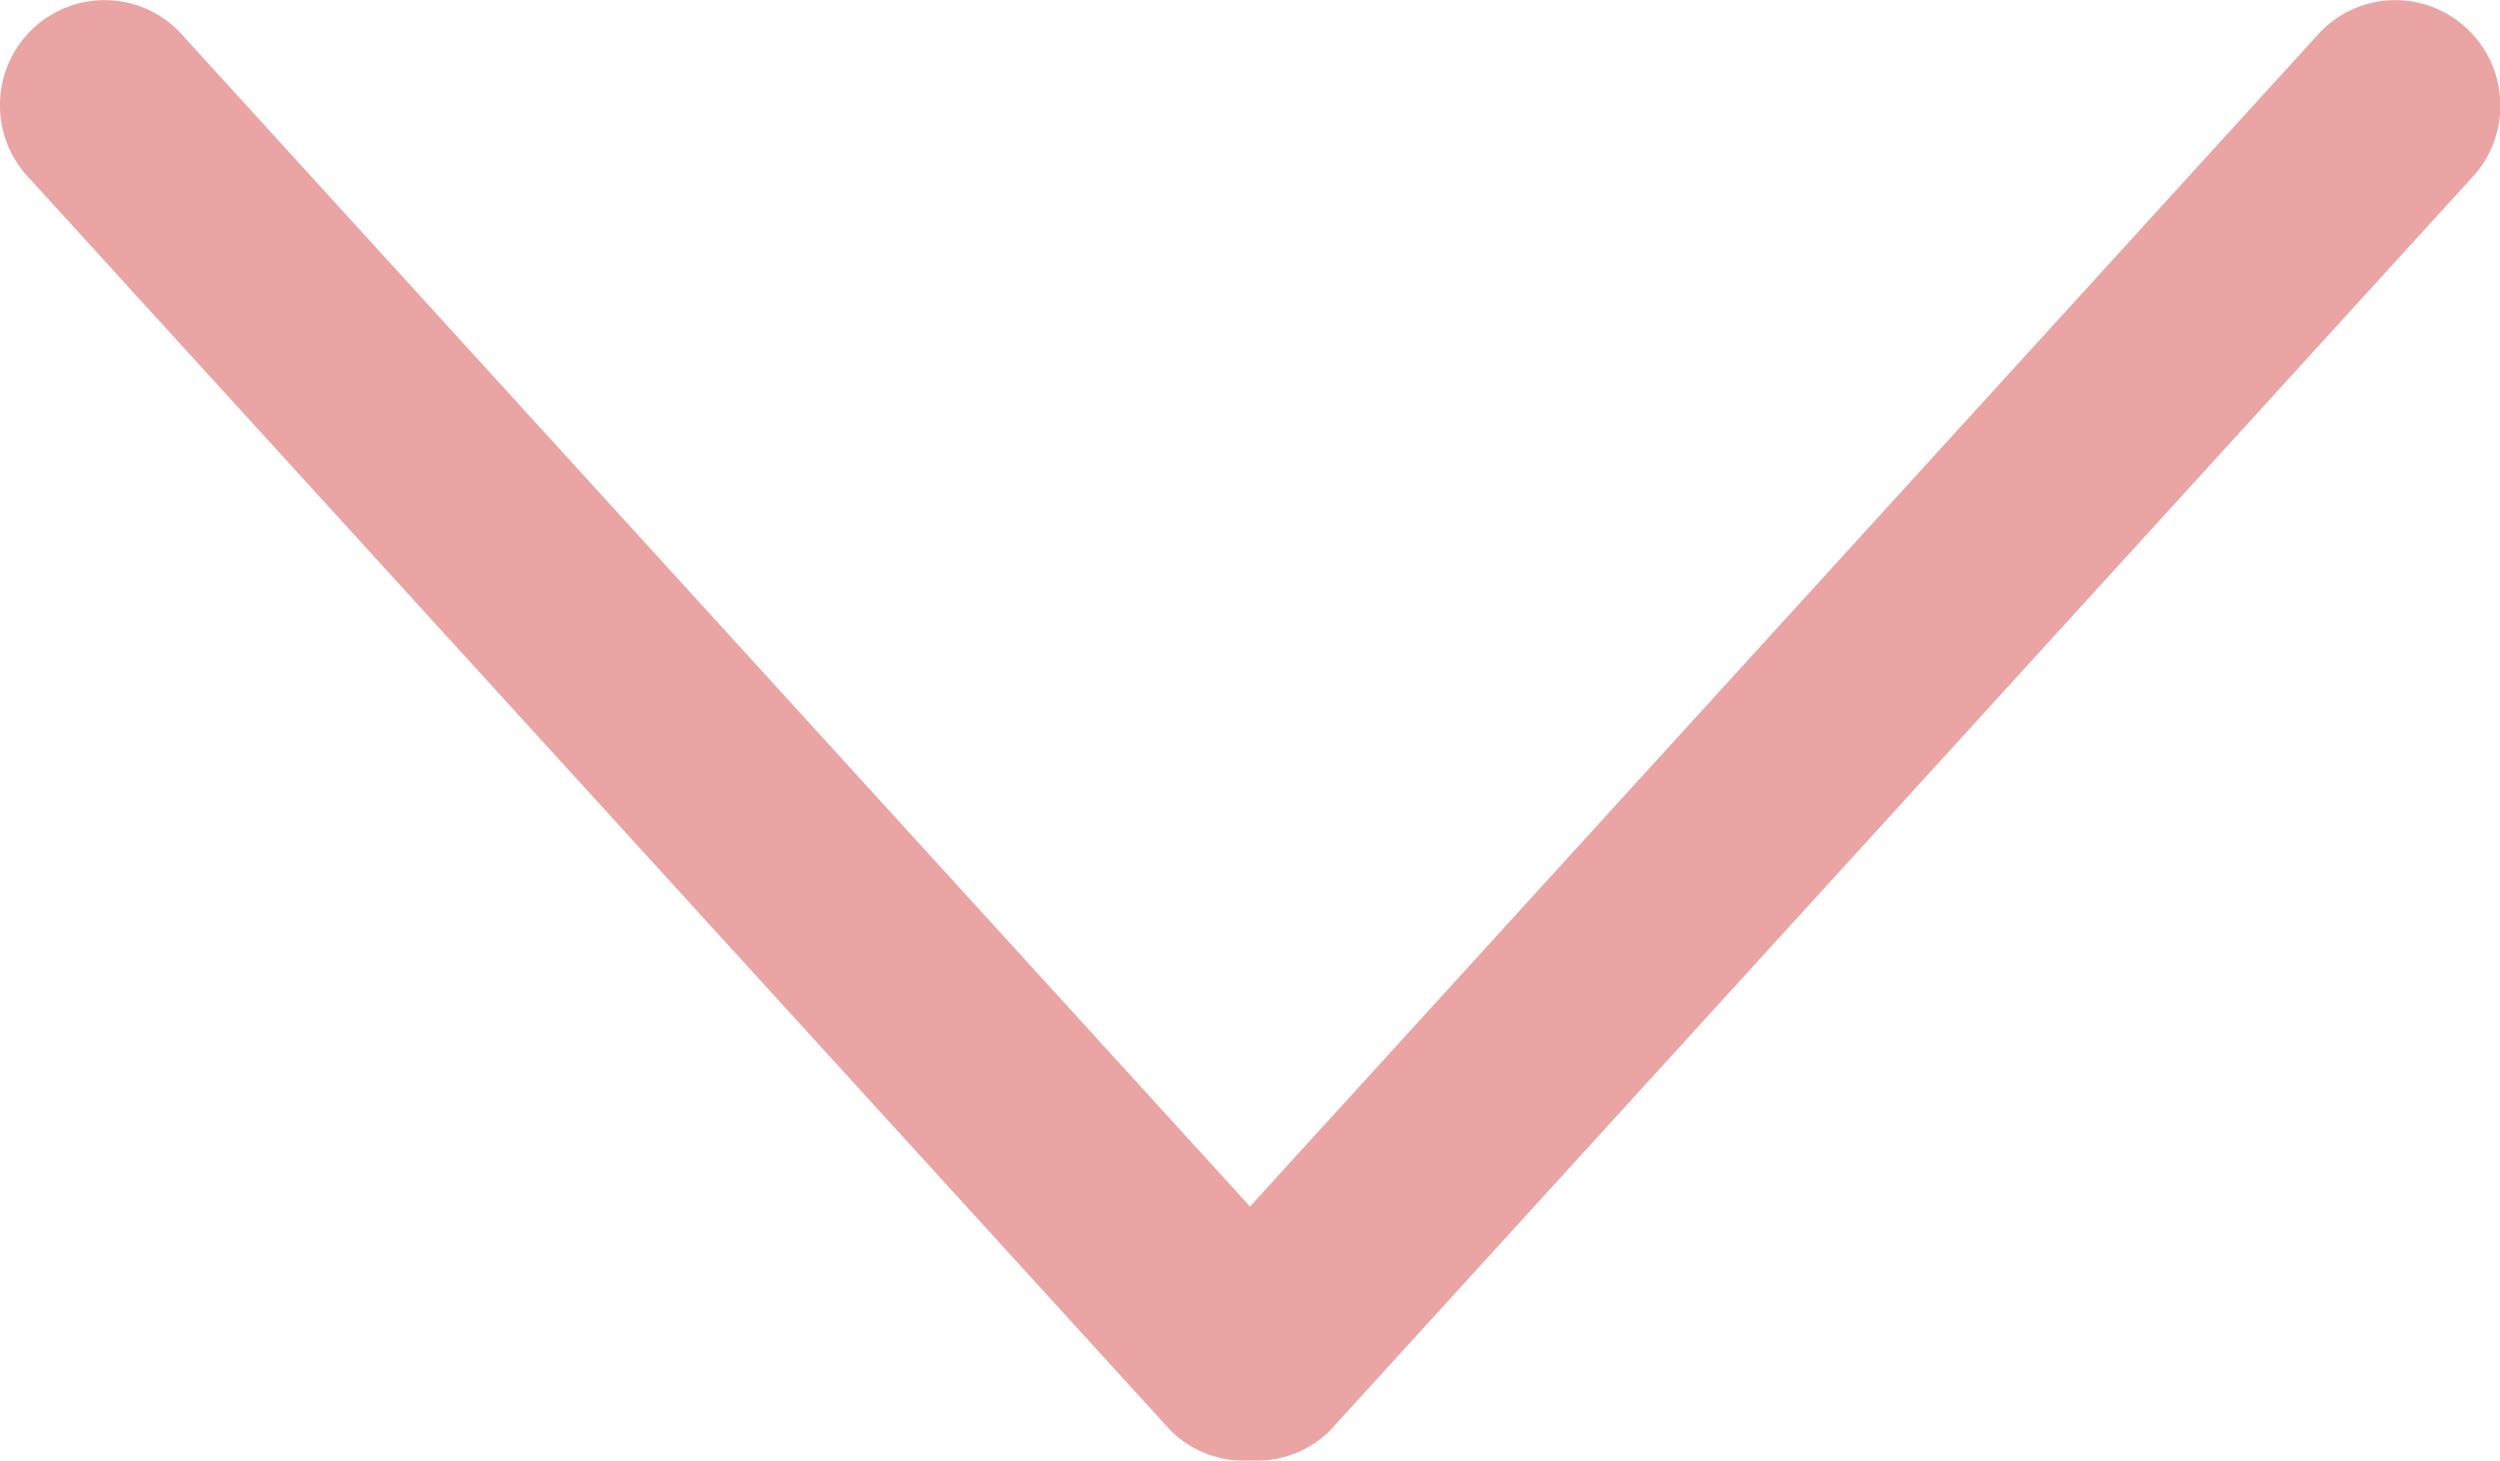
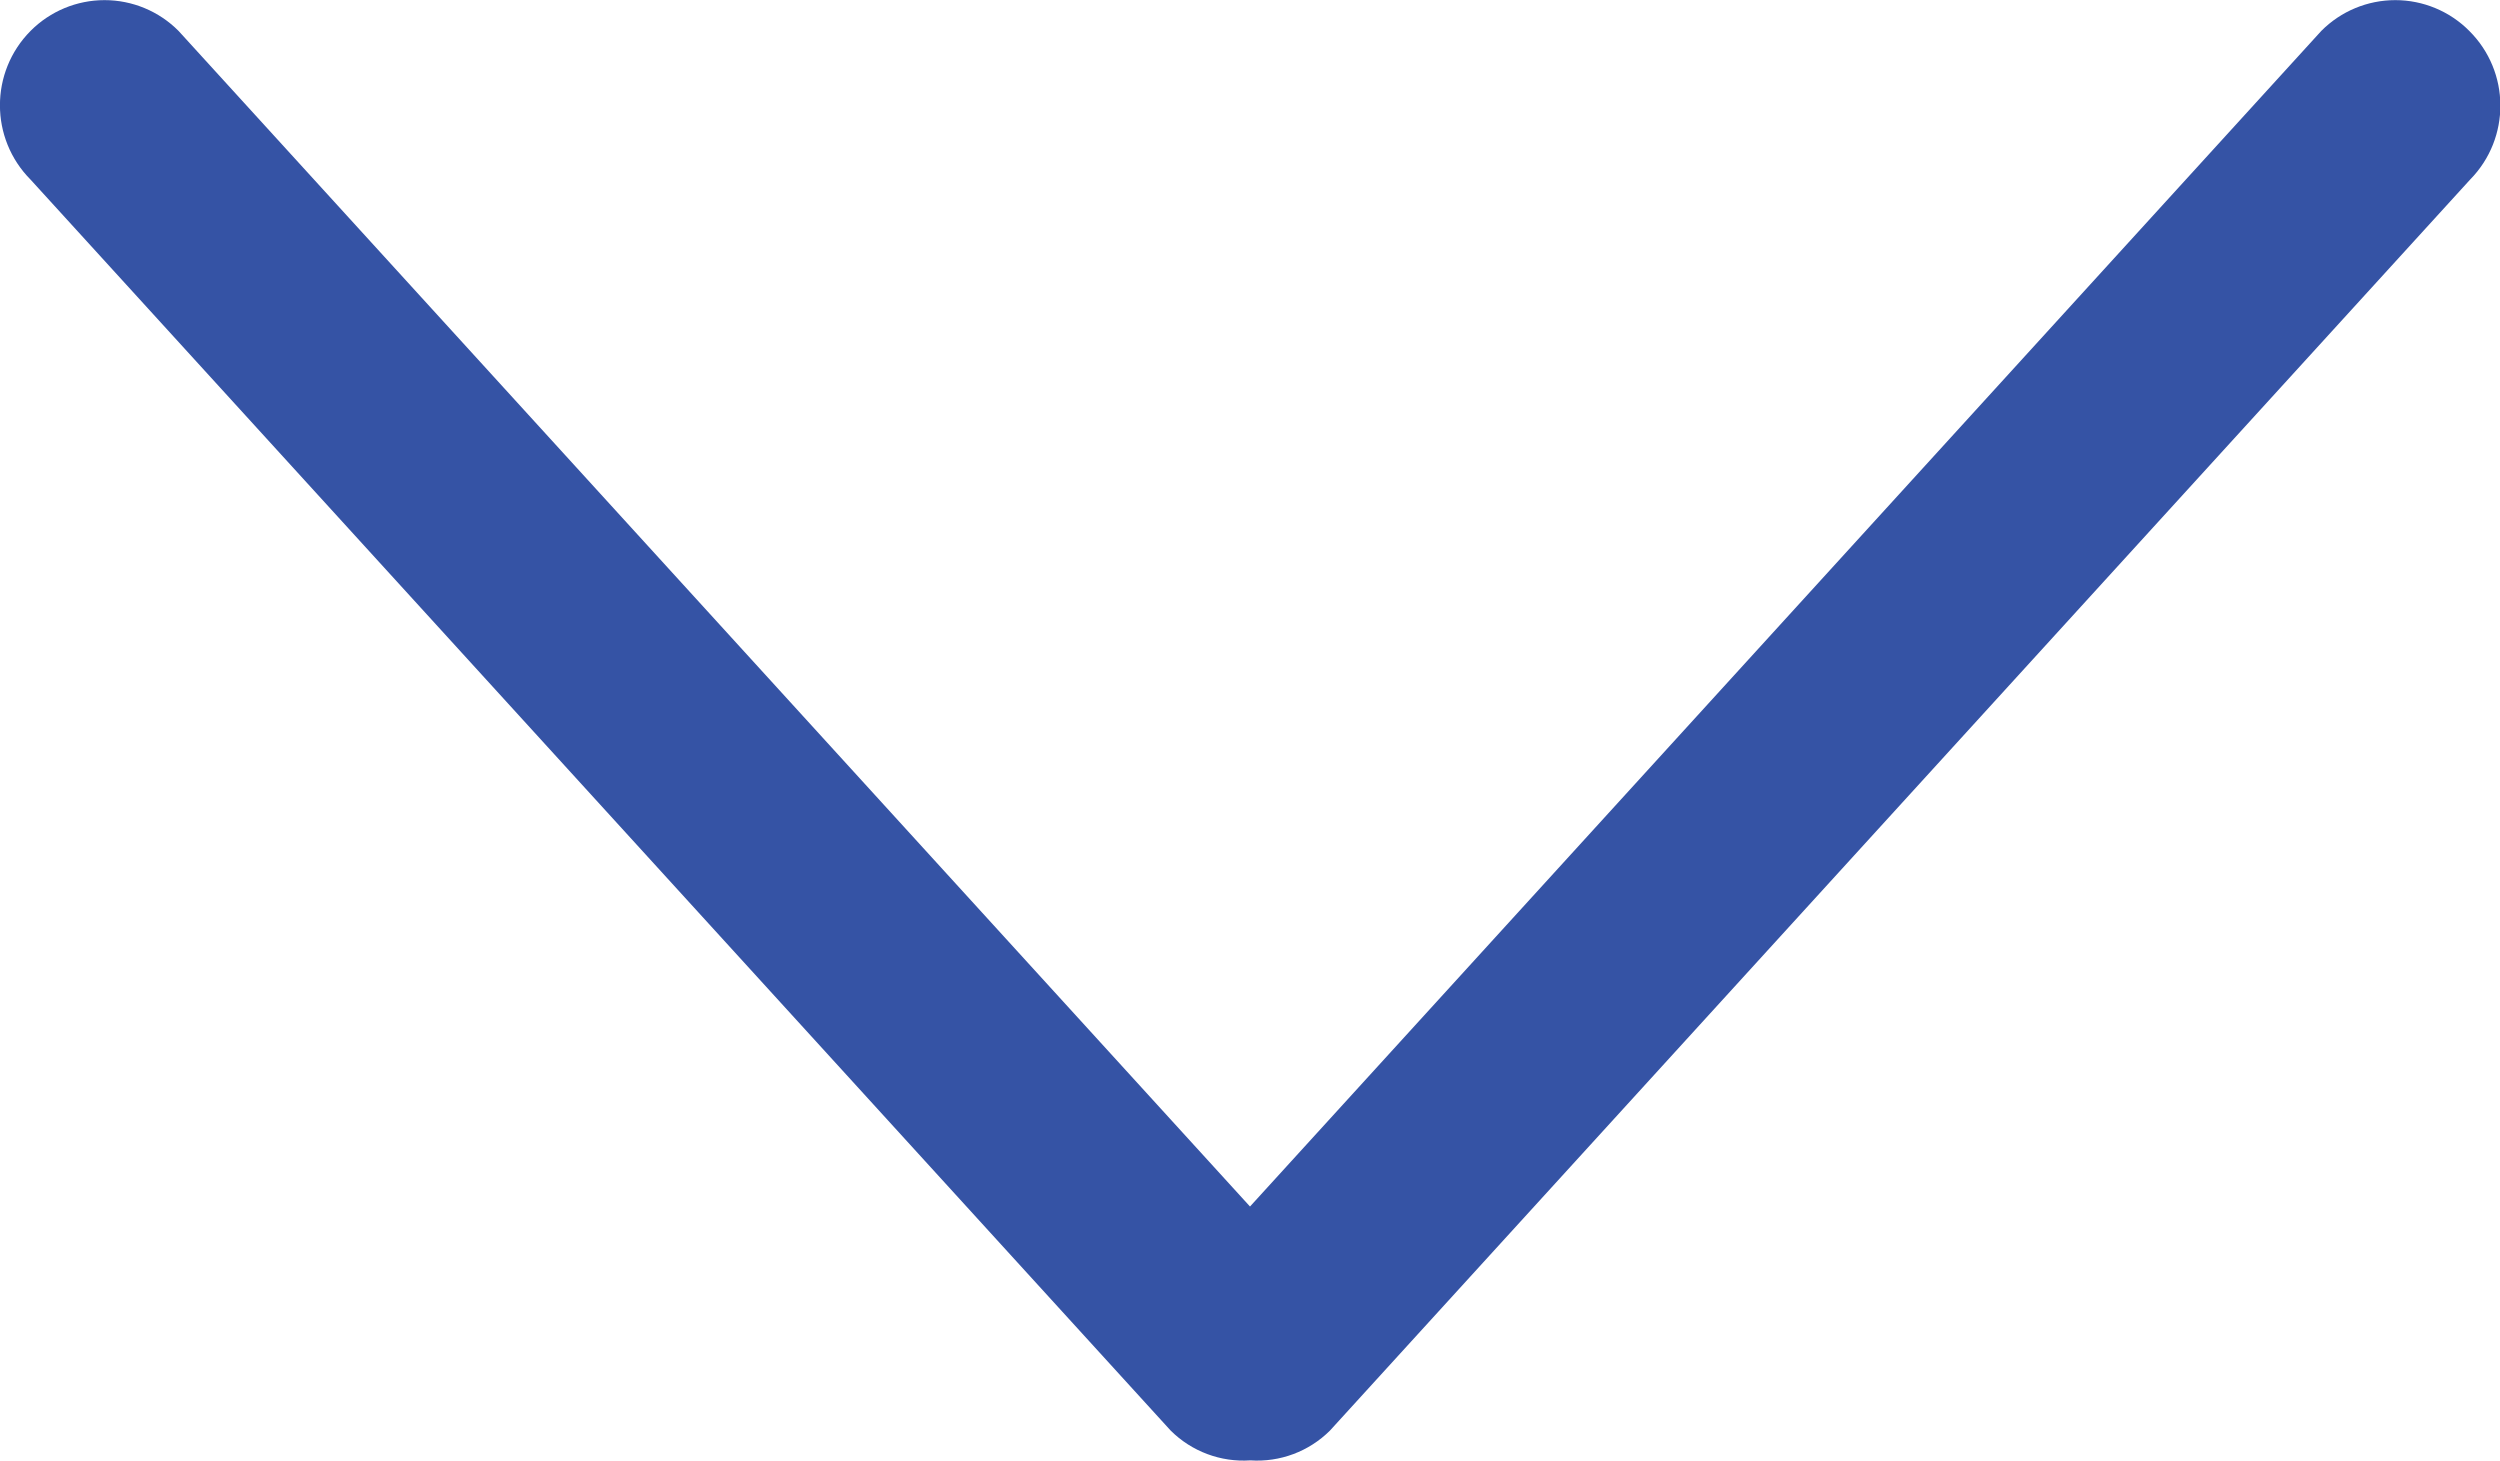
<svg xmlns="http://www.w3.org/2000/svg" width="15.698" height="9.17" viewBox="0 0 15.698 9.17">
  <g id="down-arrow" transform="translate(0 -127.244)">
    <g id="_x31_0_34_" transform="translate(0 127.244)">
      <g id="Group_20" data-name="Group 20">
-         <path id="Path_24" data-name="Path 24" d="M15.505,127.438a.655.655,0,0,0-.929,0l-6.727,7.382-6.728-7.382a.655.655,0,0,0-.929,0,.663.663,0,0,0,0,.934l7.159,7.855a.648.648,0,0,0,.5.187.647.647,0,0,0,.5-.187l7.16-7.856A.662.662,0,0,0,15.505,127.438Z" transform="translate(0 -127.244)" fill="#eaa4a4" />
+         <path id="Path_24" data-name="Path 24" d="M15.505,127.438a.655.655,0,0,0-.929,0l-6.727,7.382-6.728-7.382a.655.655,0,0,0-.929,0,.663.663,0,0,0,0,.934l7.159,7.855a.648.648,0,0,0,.5.187.647.647,0,0,0,.5-.187l7.16-7.856A.662.662,0,0,0,15.505,127.438Z" transform="translate(0 -127.244)" fill="#3553A5" />
      </g>
    </g>
  </g>
</svg>
